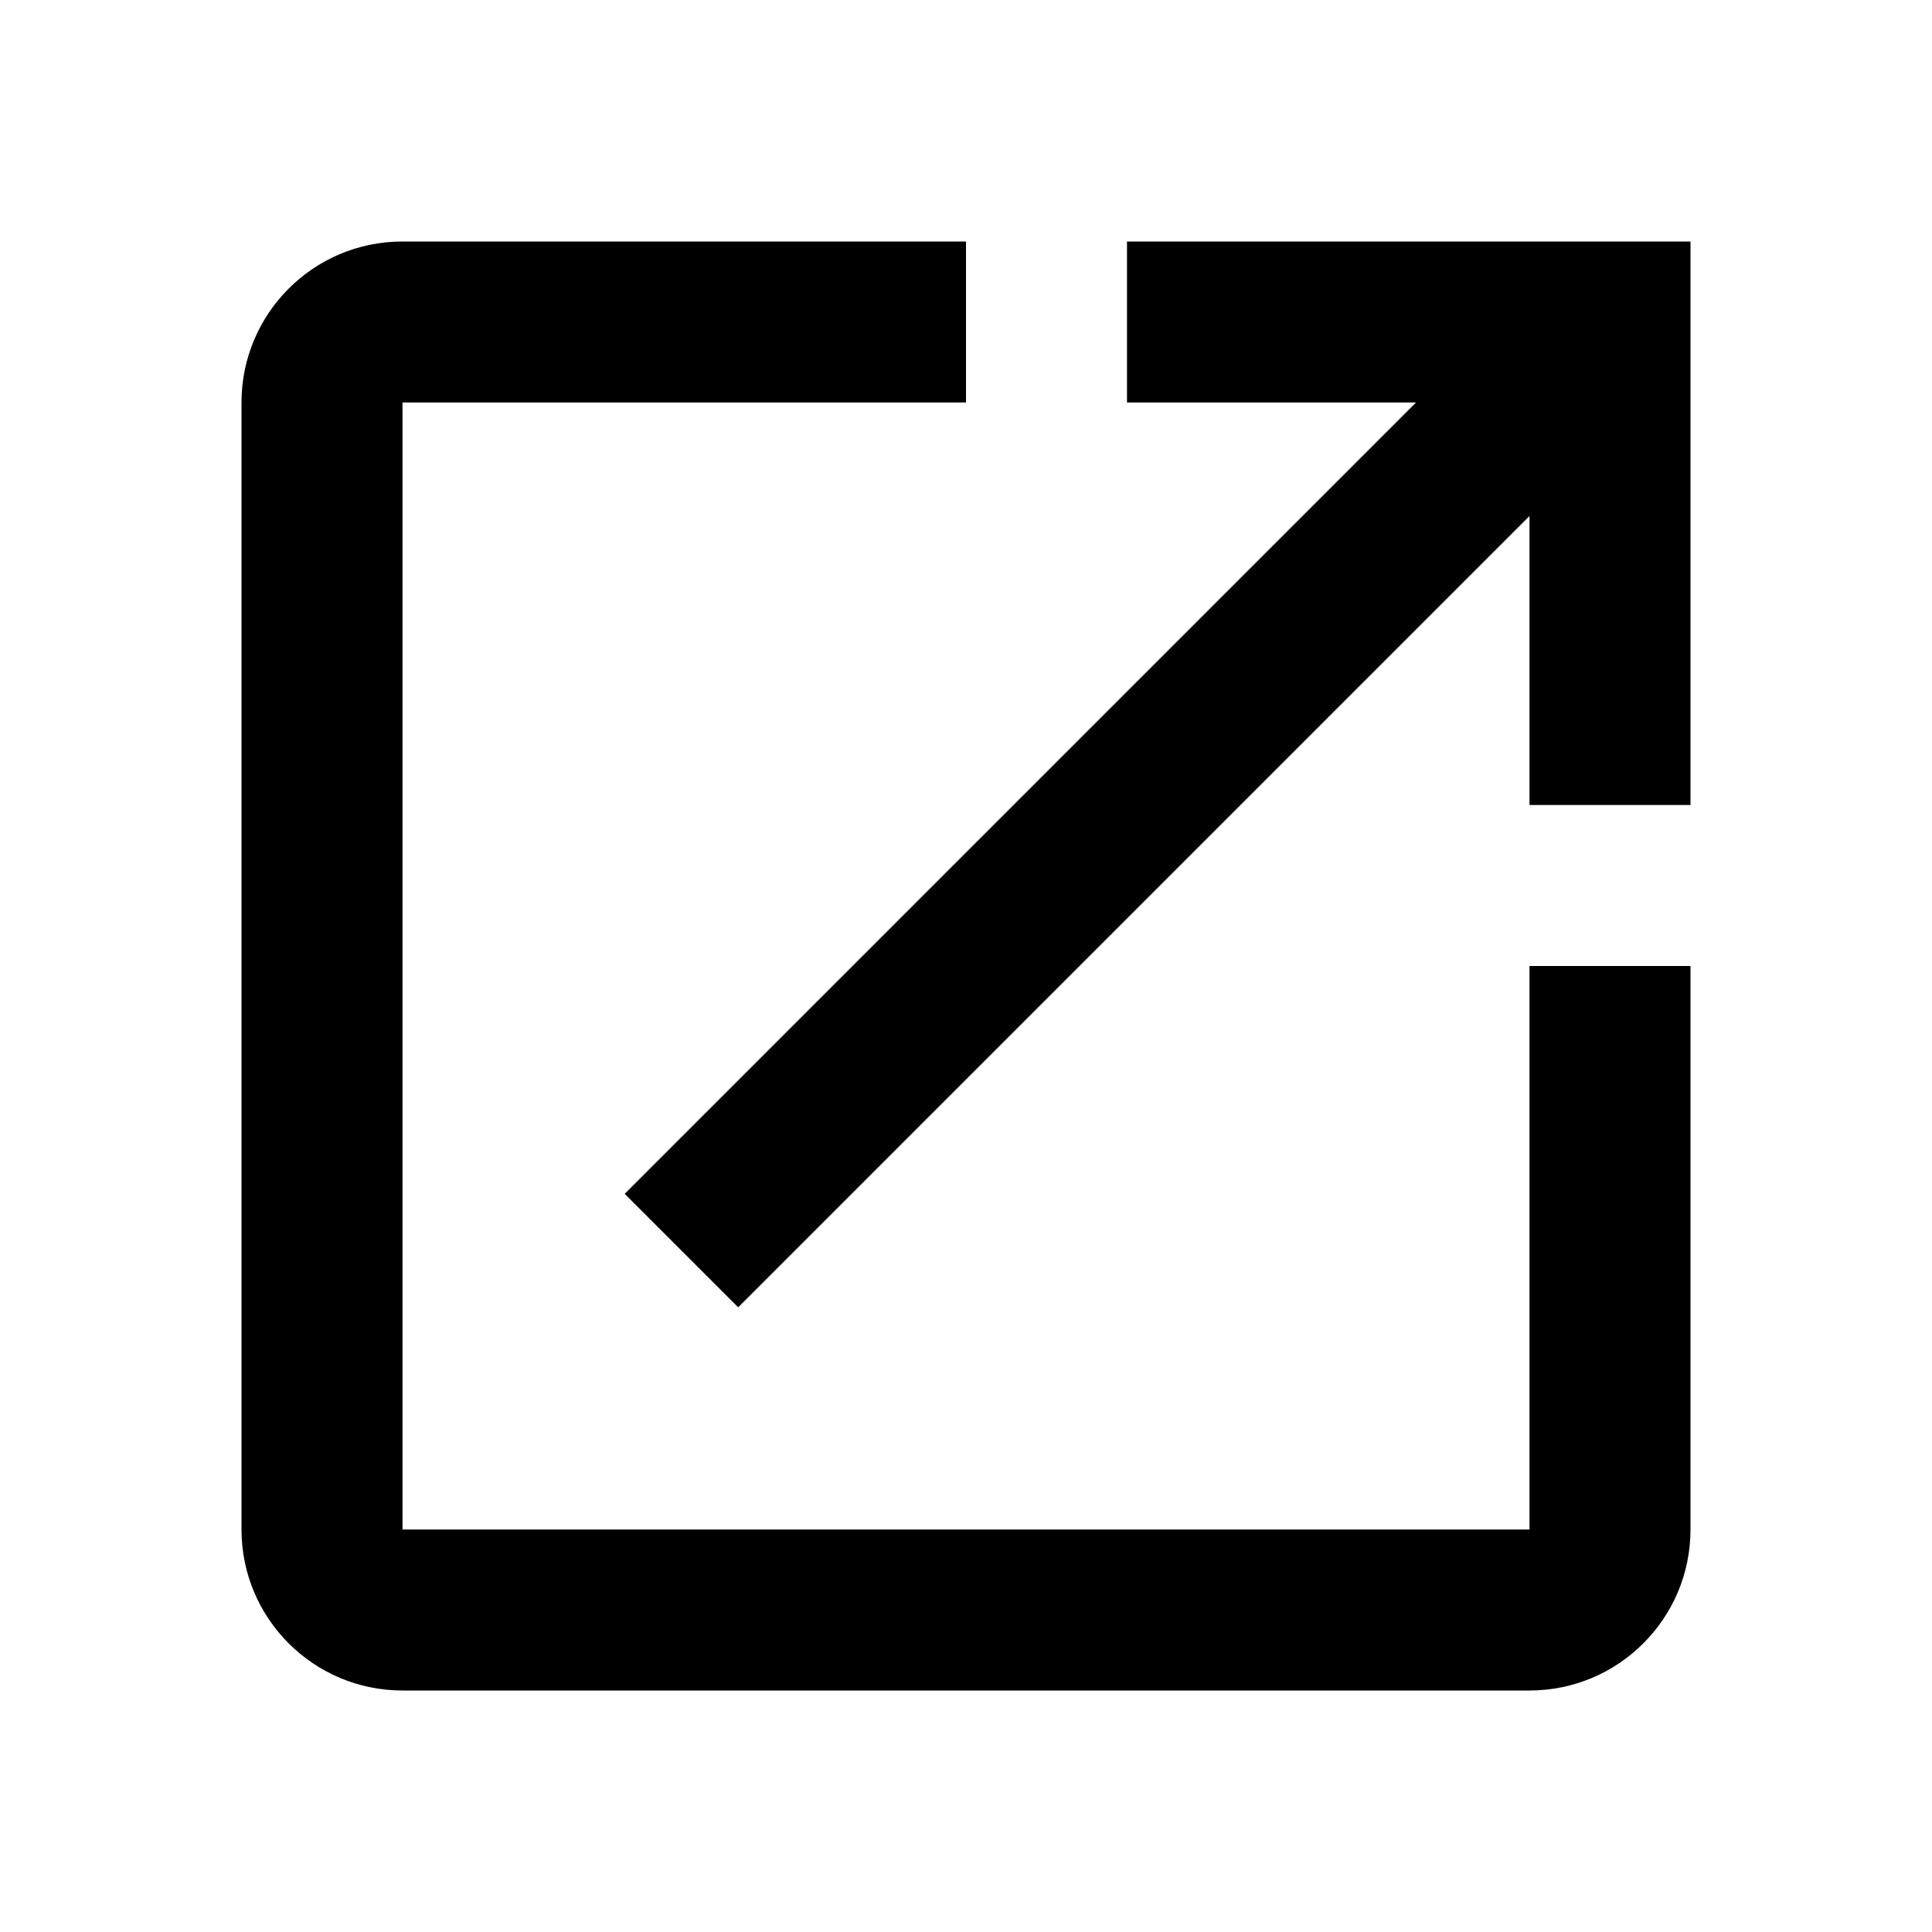
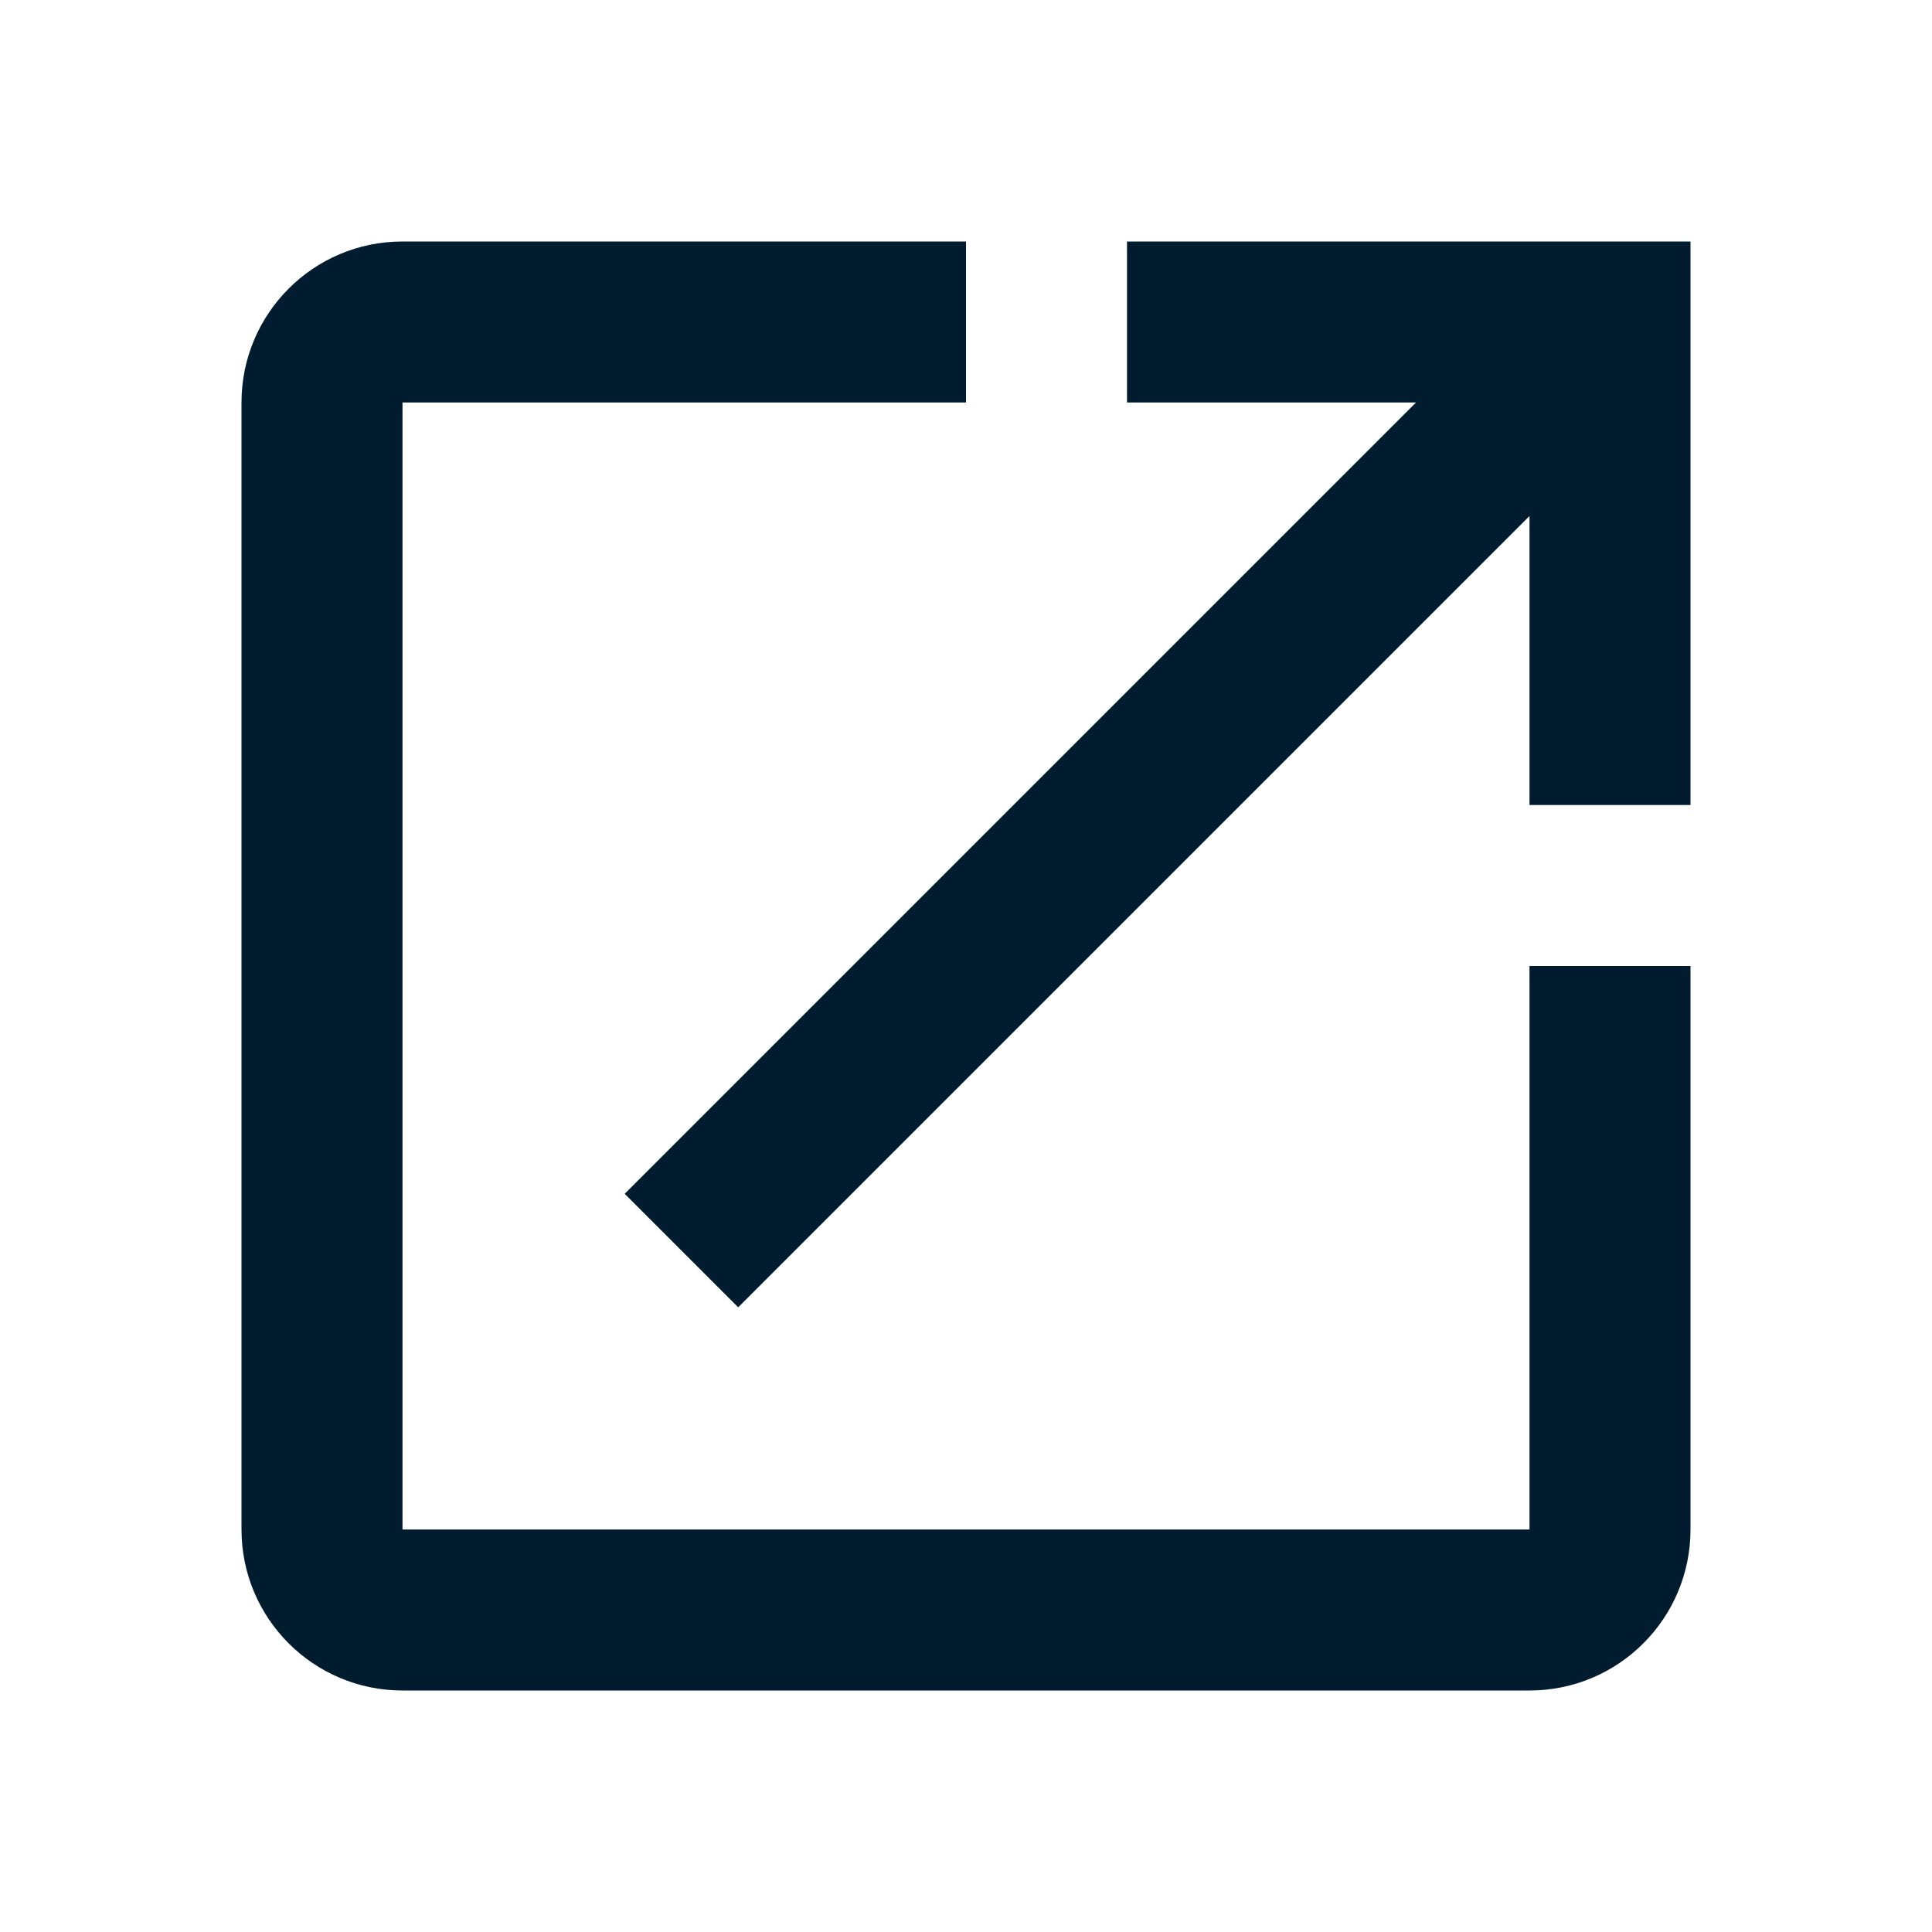
<svg xmlns="http://www.w3.org/2000/svg" viewBox="0 0 24 24">
-   <path d="M14,3V5H17.59L7.76,14.83L9.17,16.24L19,6.41V10H21V3M19,19H5V5H12V3H5C3.89,3 3,3.9 3,5V19A2,2 0 0,0 5,21H19A2,2 0 0,0 21,19V12H19V19Z" />
+   <path d="M14,3V5H17.59L7.76,14.83L9.17,16.24L19,6.41V10H21V3M19,19H5V5H12V3H5C3.89,3 3,3.9 3,5V19A2,2 0 0,0 5,21H19A2,2 0 0,0 21,19V12H19V19Z" fill="#001c2e" />
</svg>
